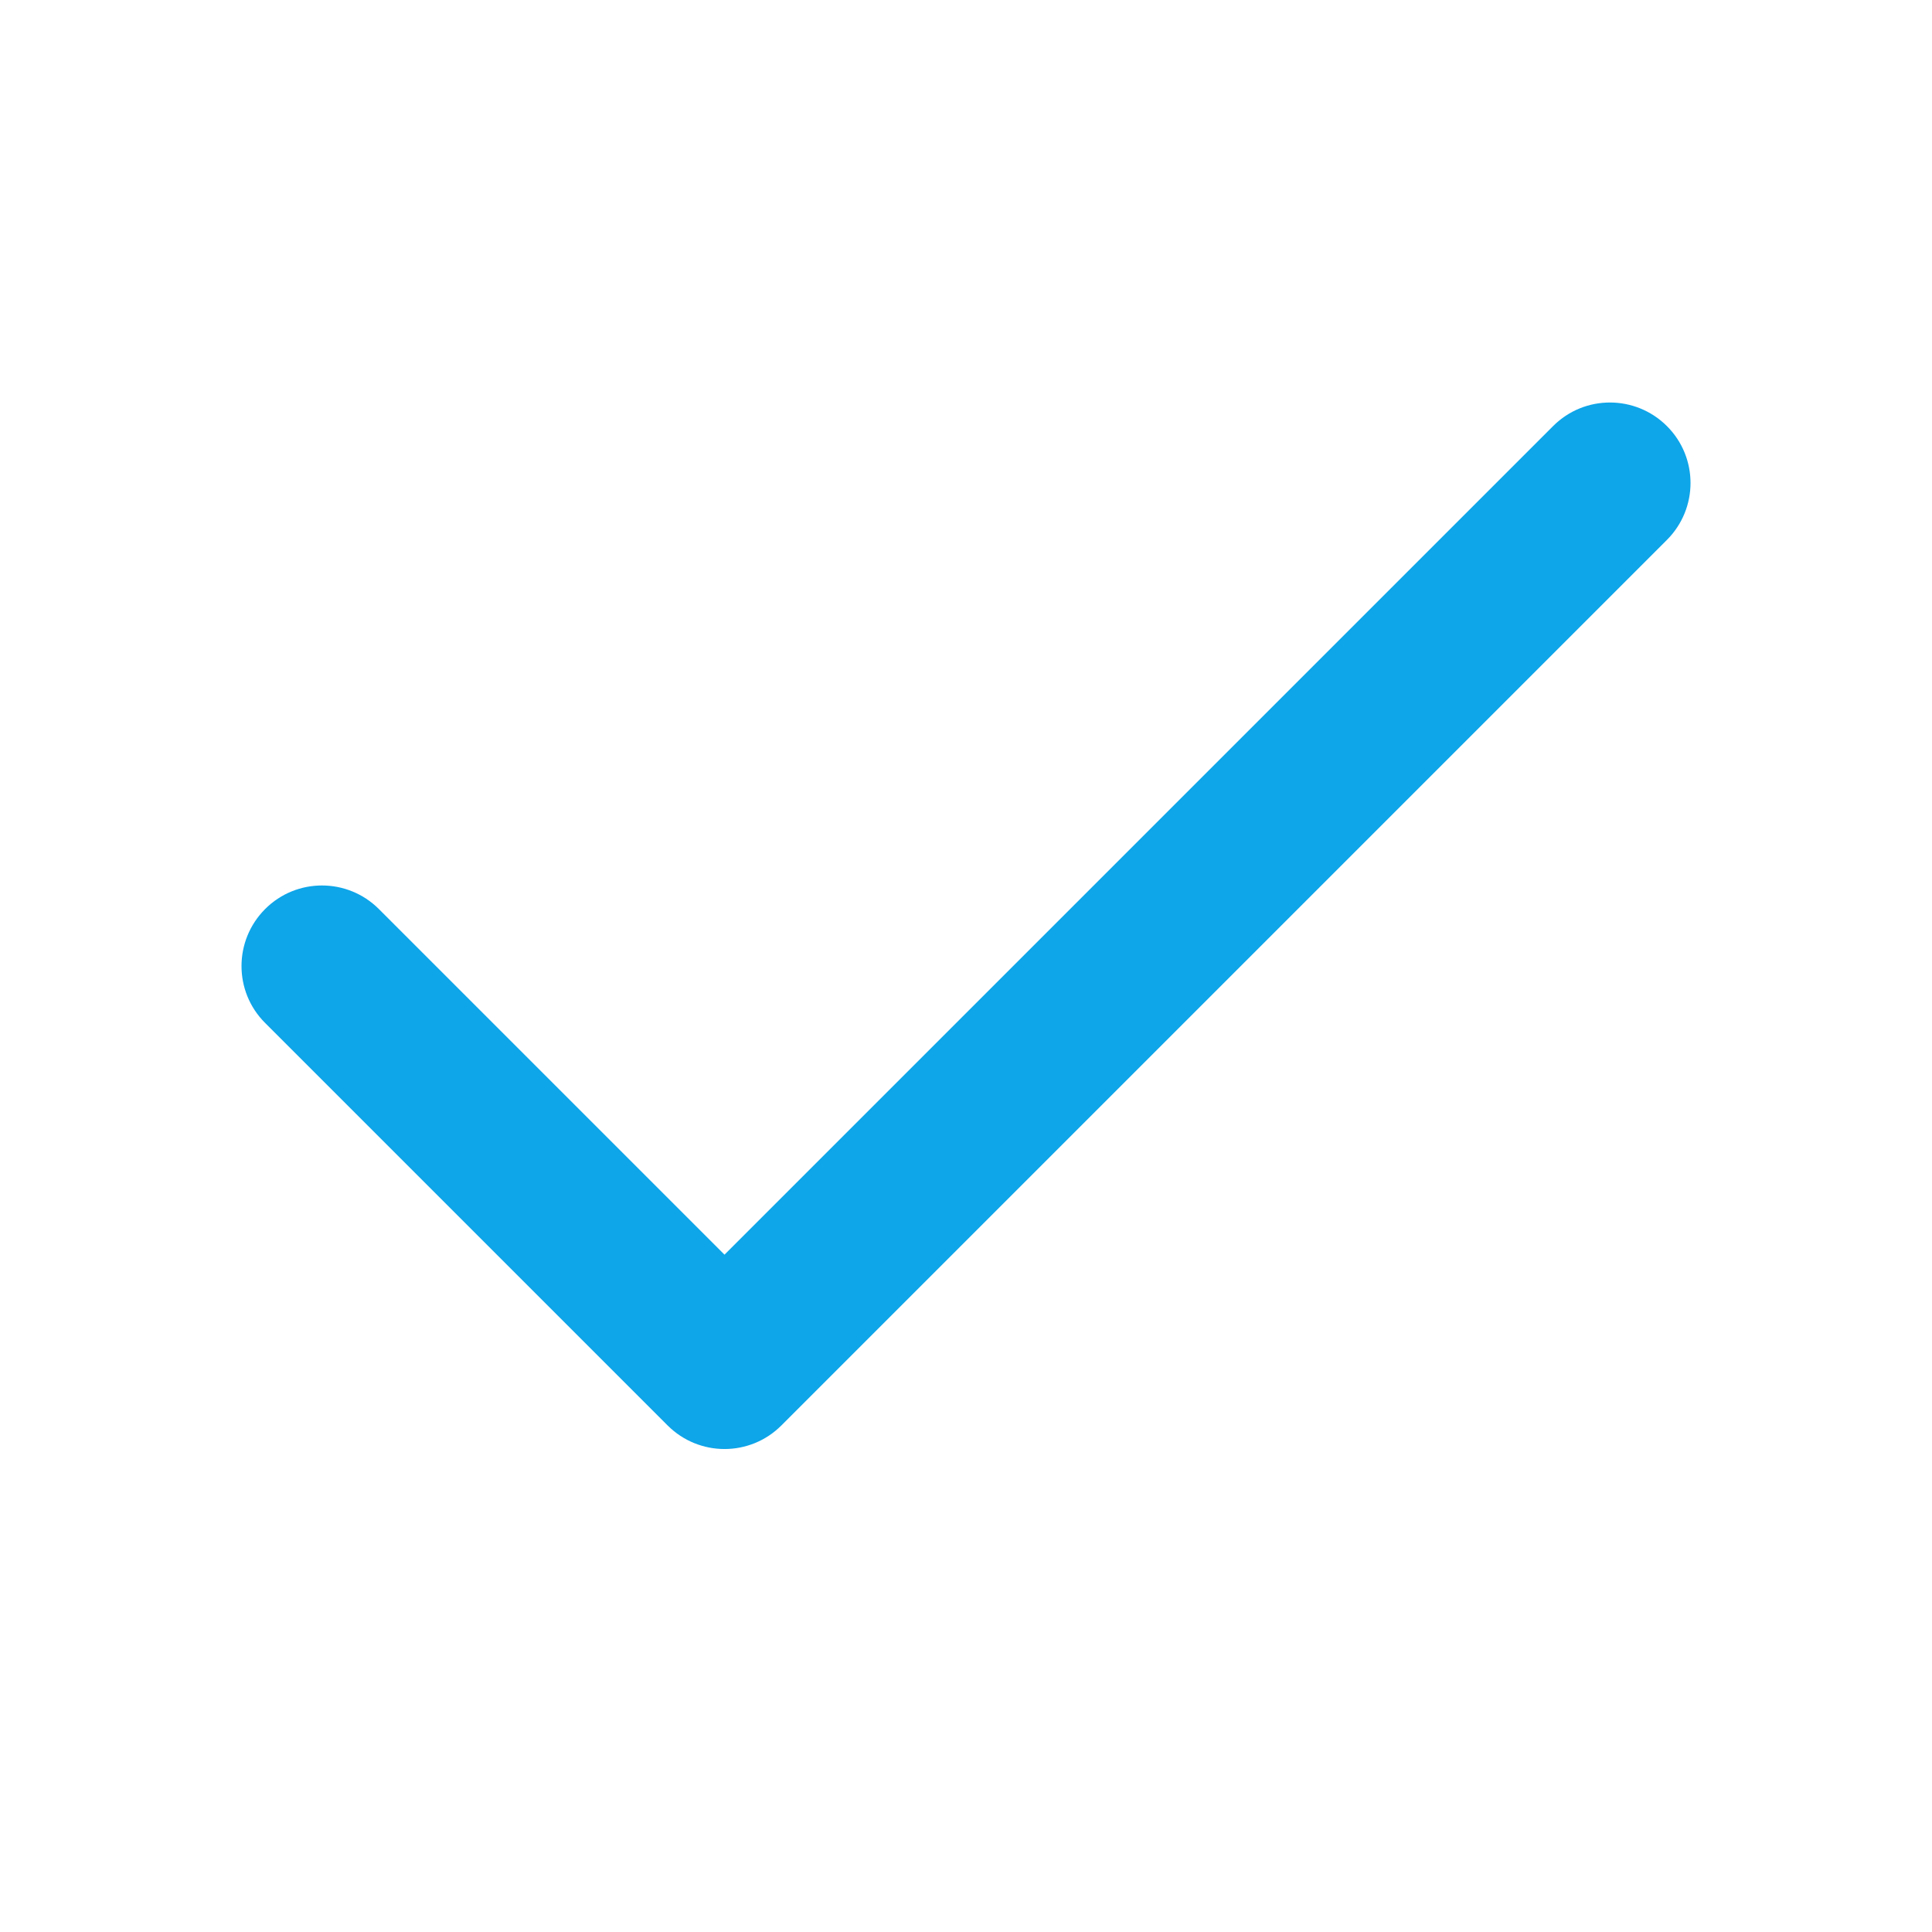
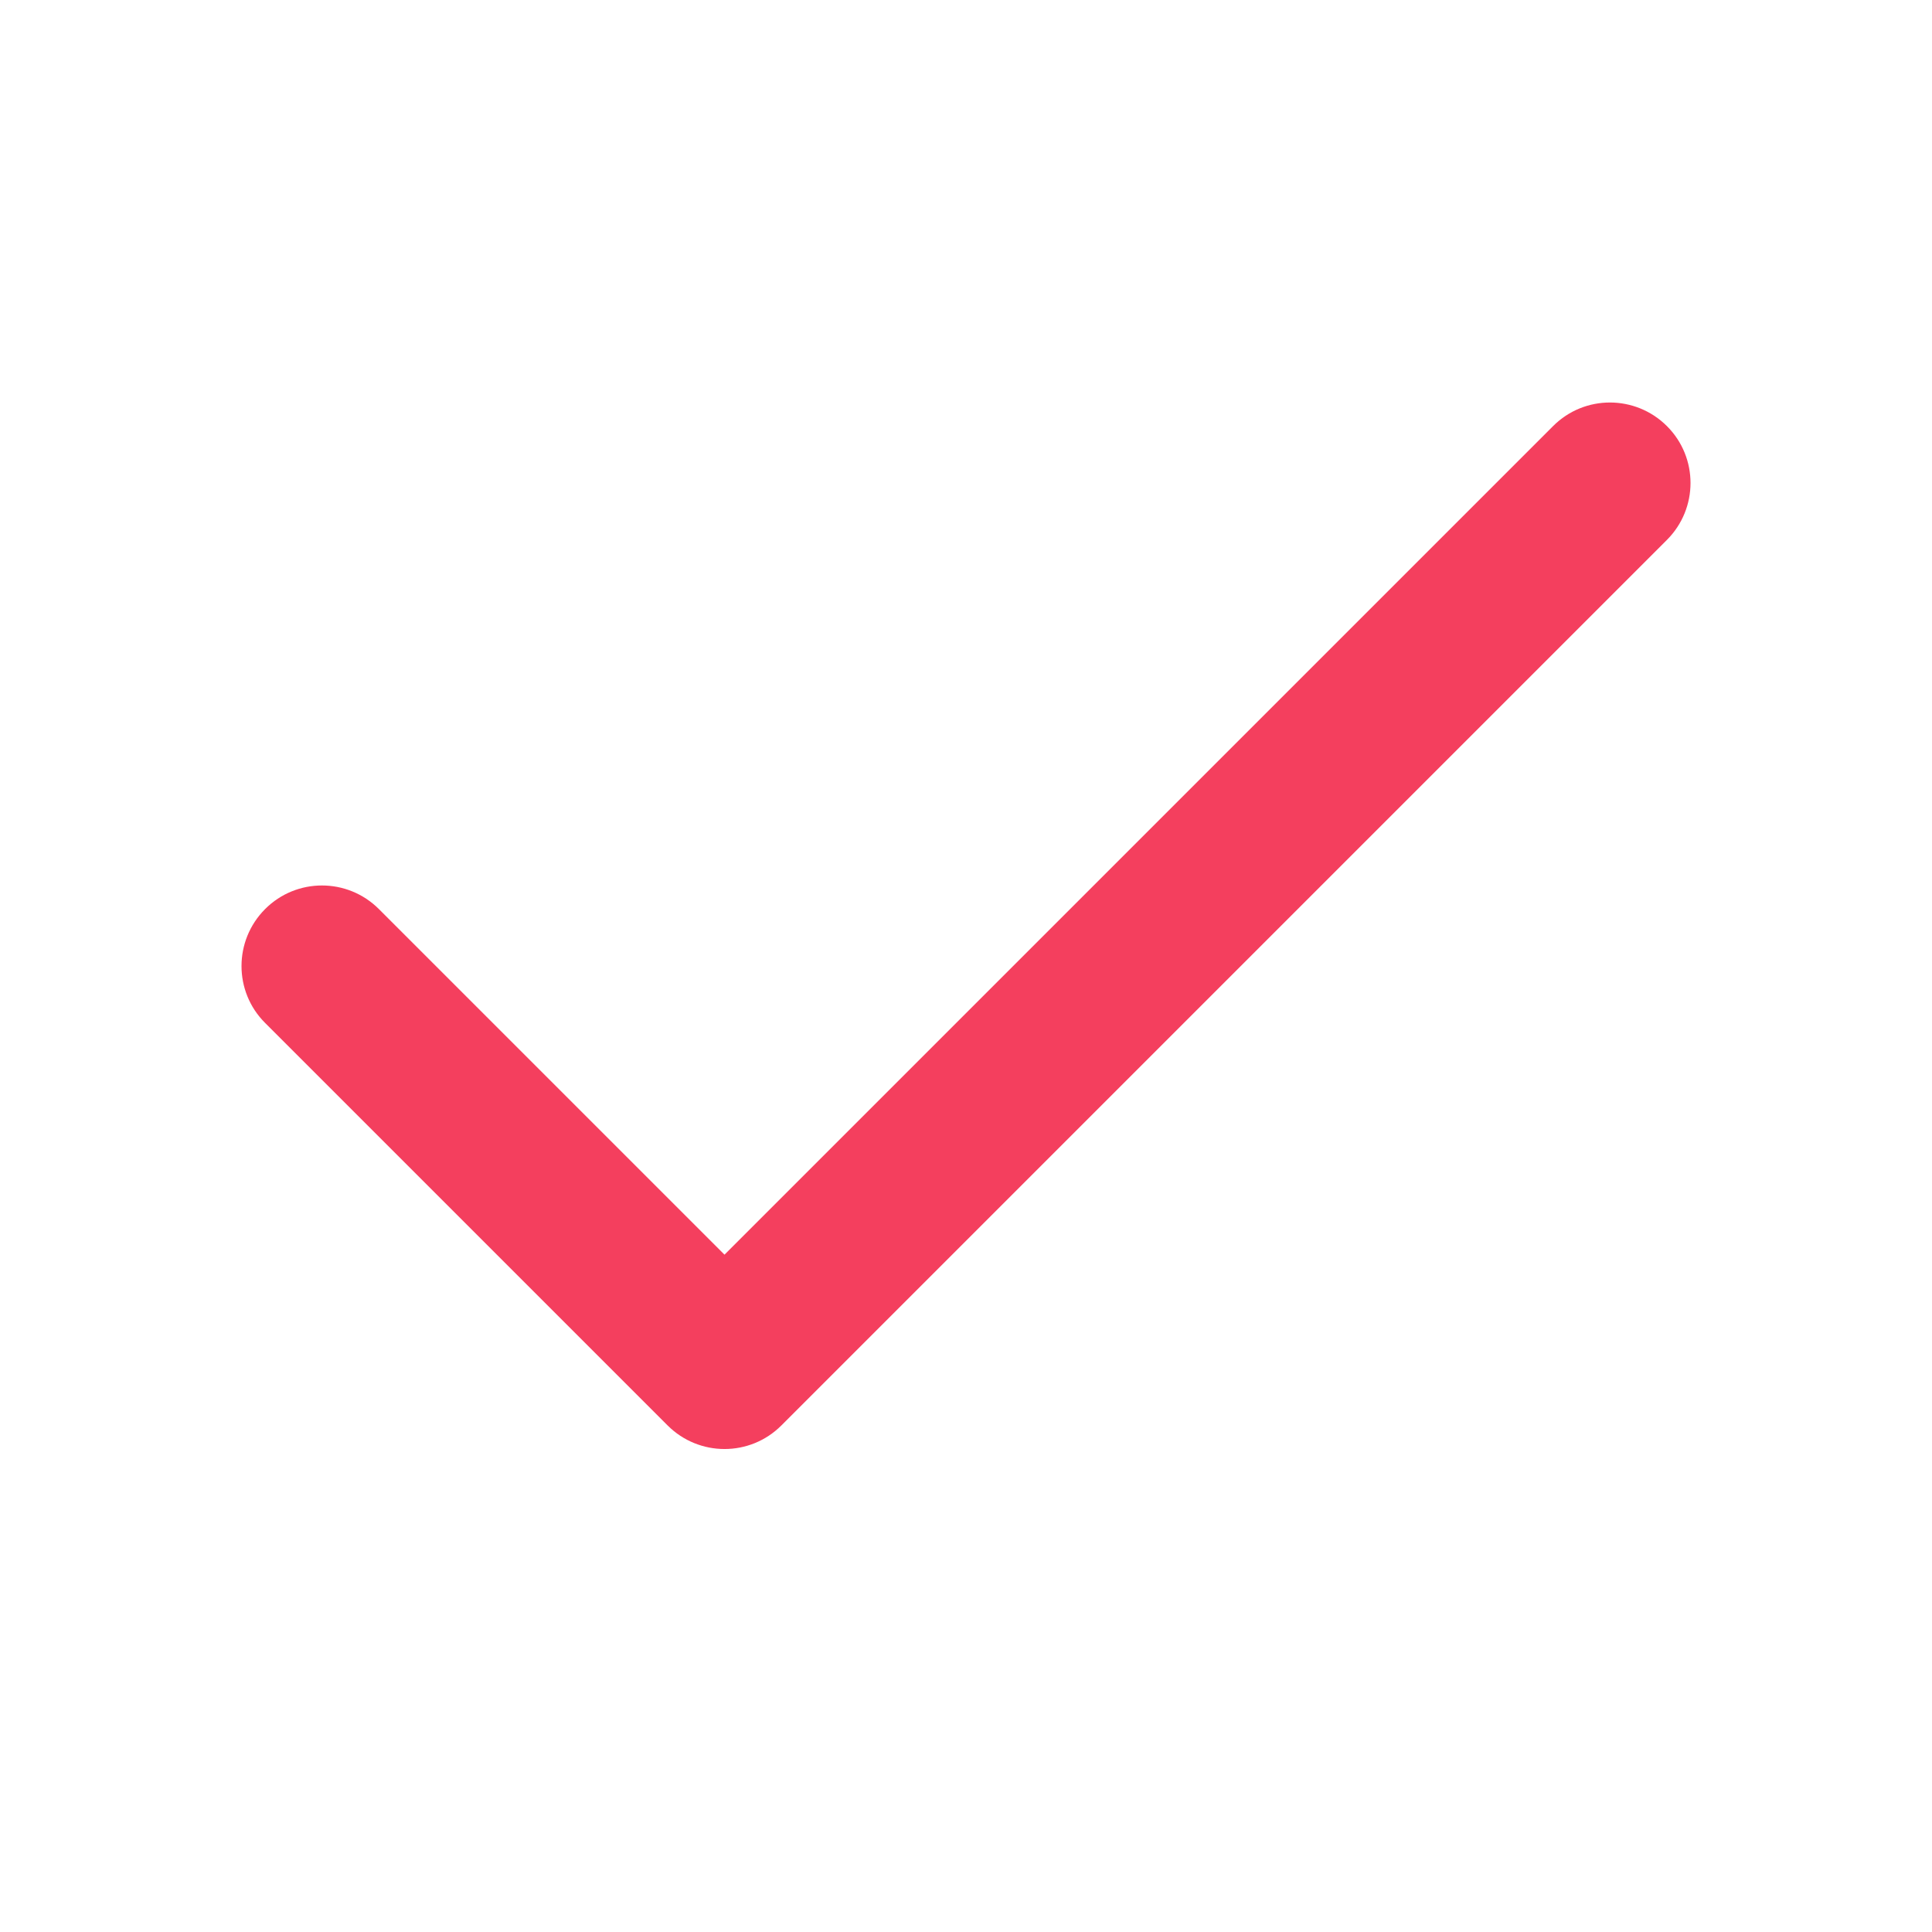
<svg xmlns="http://www.w3.org/2000/svg" version="1.1" width="768" height="768" viewBox="0 0 768 768">
  <g id="icomoon-ignore">
</g>
-   <path fill="#0ea5e9" d="M617.376 169.376l-329.376 329.376-137.376-137.376c-12.512-12.512-32.768-12.512-45.248 0s-12.512 32.768 0 45.248l160 160c12.512 12.512 32.768 12.512 45.248 0l352-352c12.512-12.512 12.512-32.768 0-45.248s-32.768-12.512-45.248 0z" />
+   <path fill="#f43f5e" d="M617.376 169.376l-329.376 329.376-137.376-137.376c-12.512-12.512-32.768-12.512-45.248 0s-12.512 32.768 0 45.248l160 160c12.512 12.512 32.768 12.512 45.248 0l352-352c12.512-12.512 12.512-32.768 0-45.248s-32.768-12.512-45.248 0z" />
</svg>
